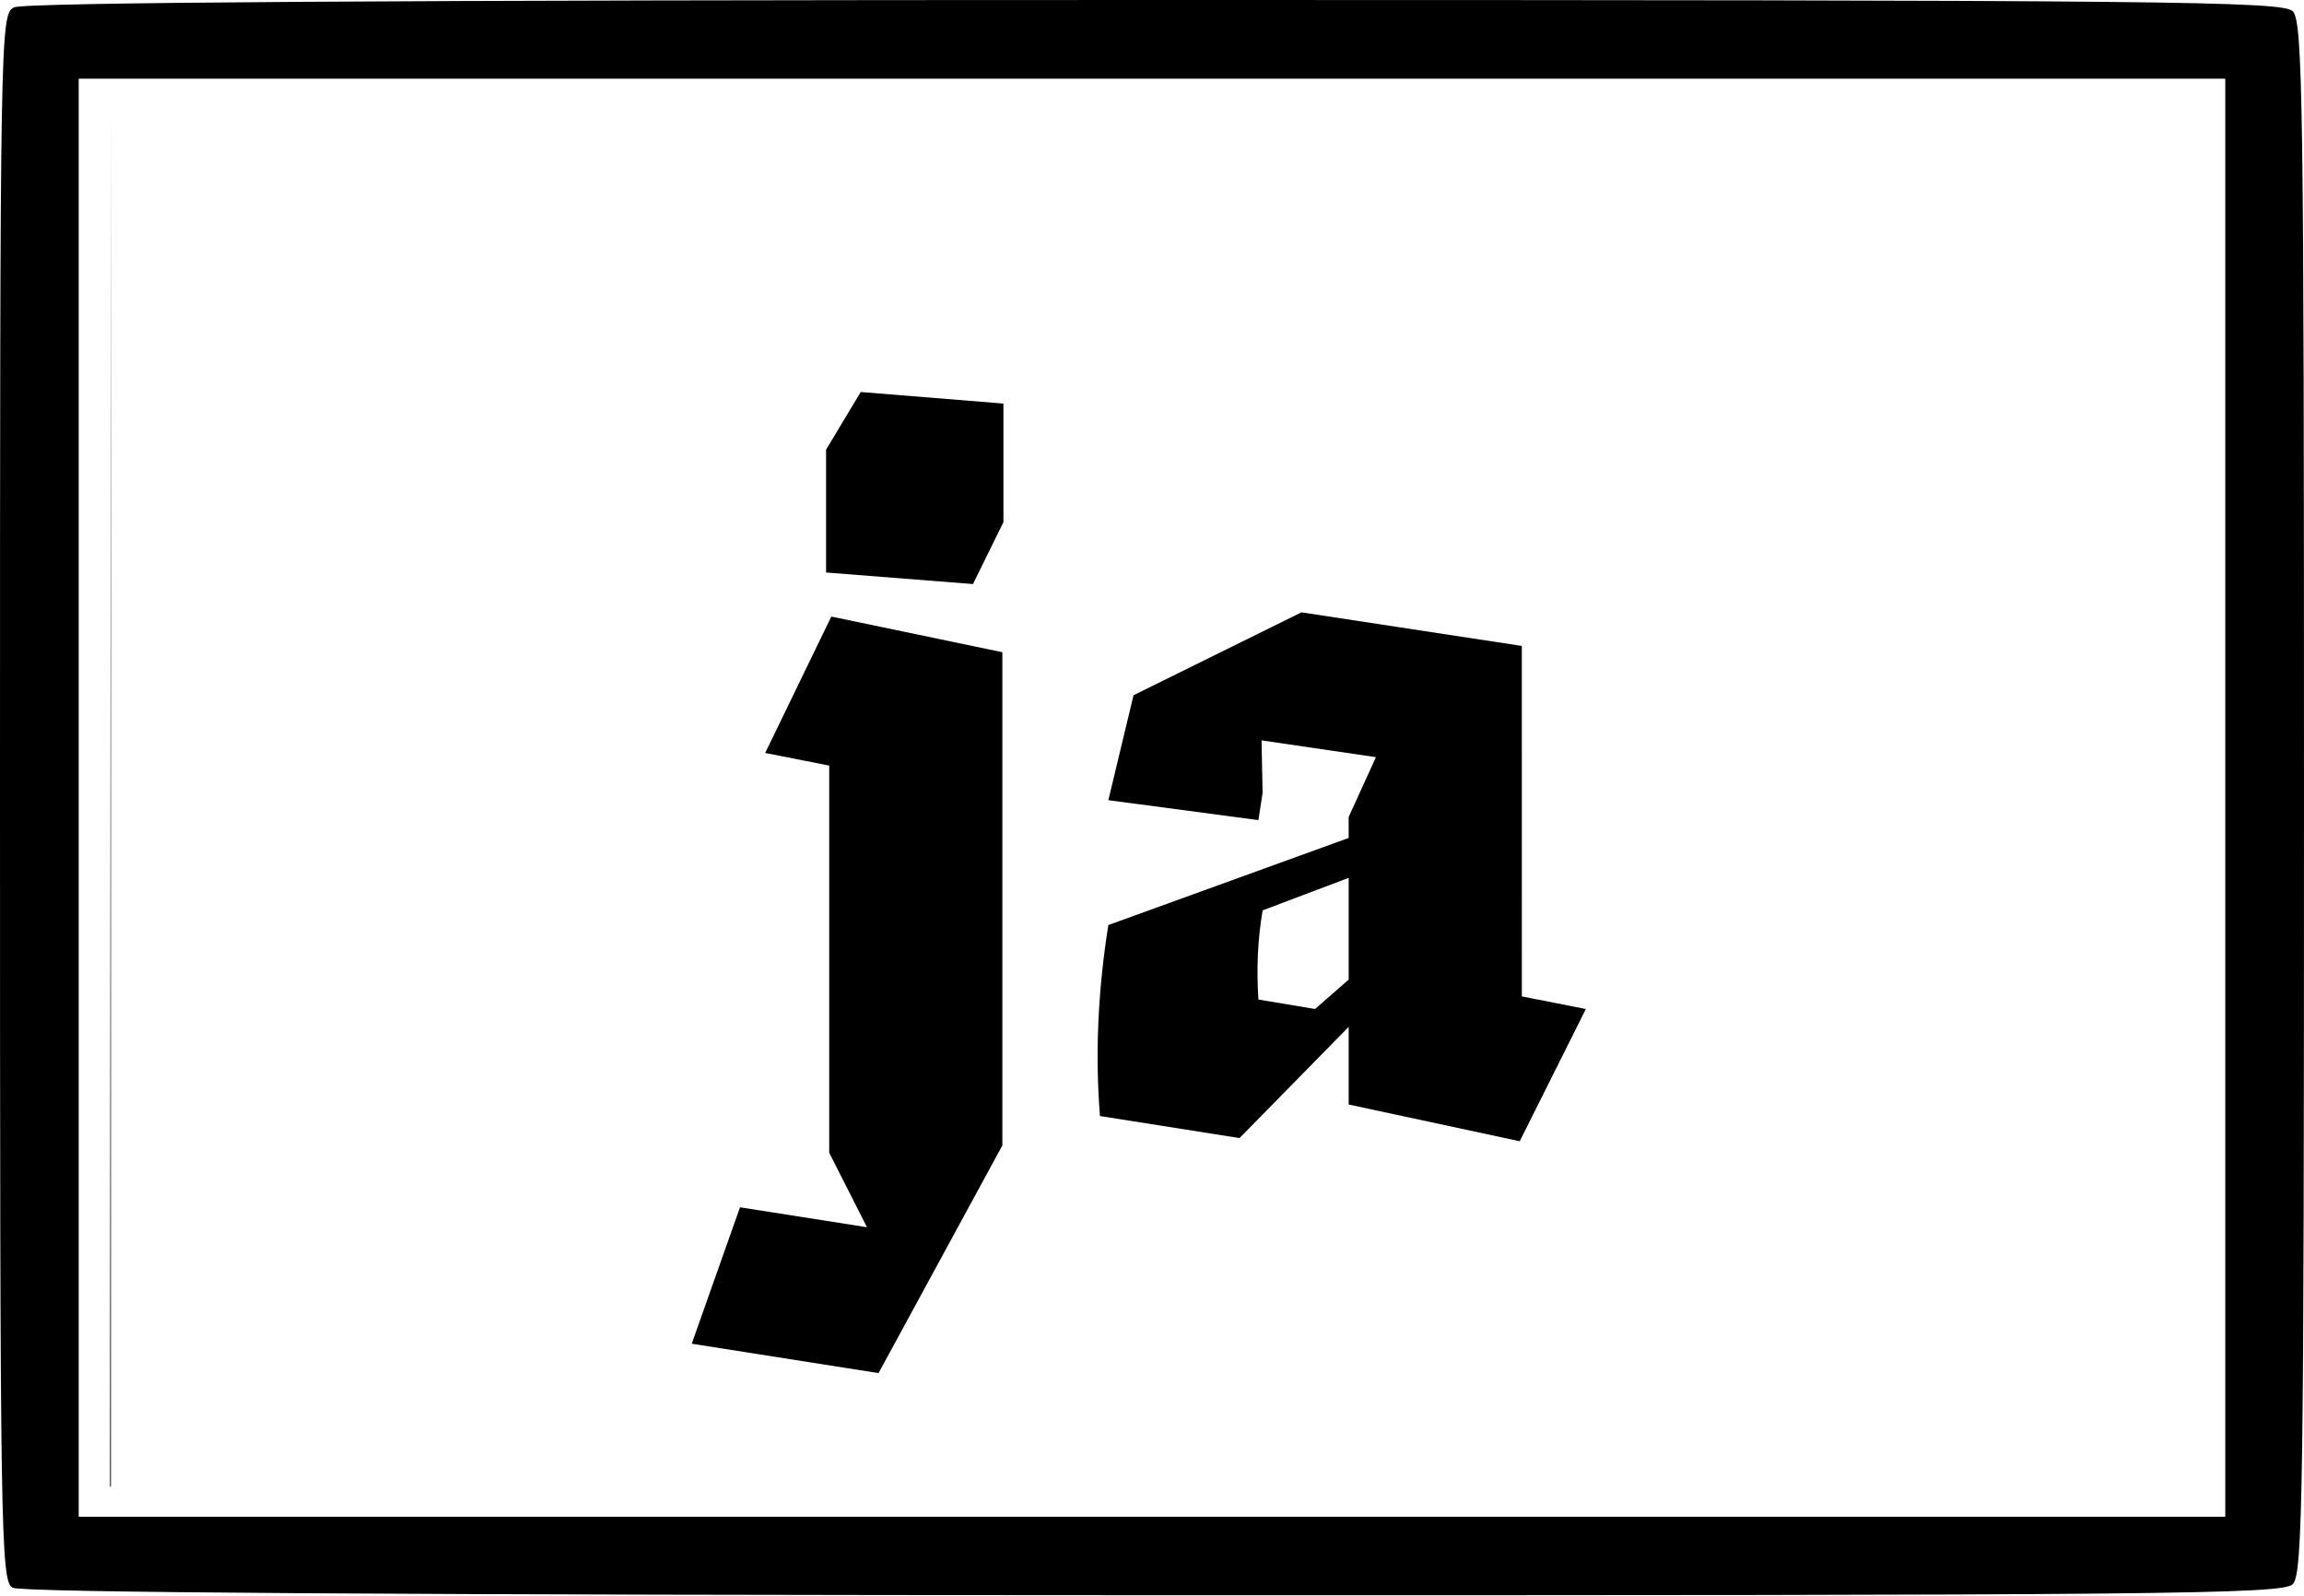
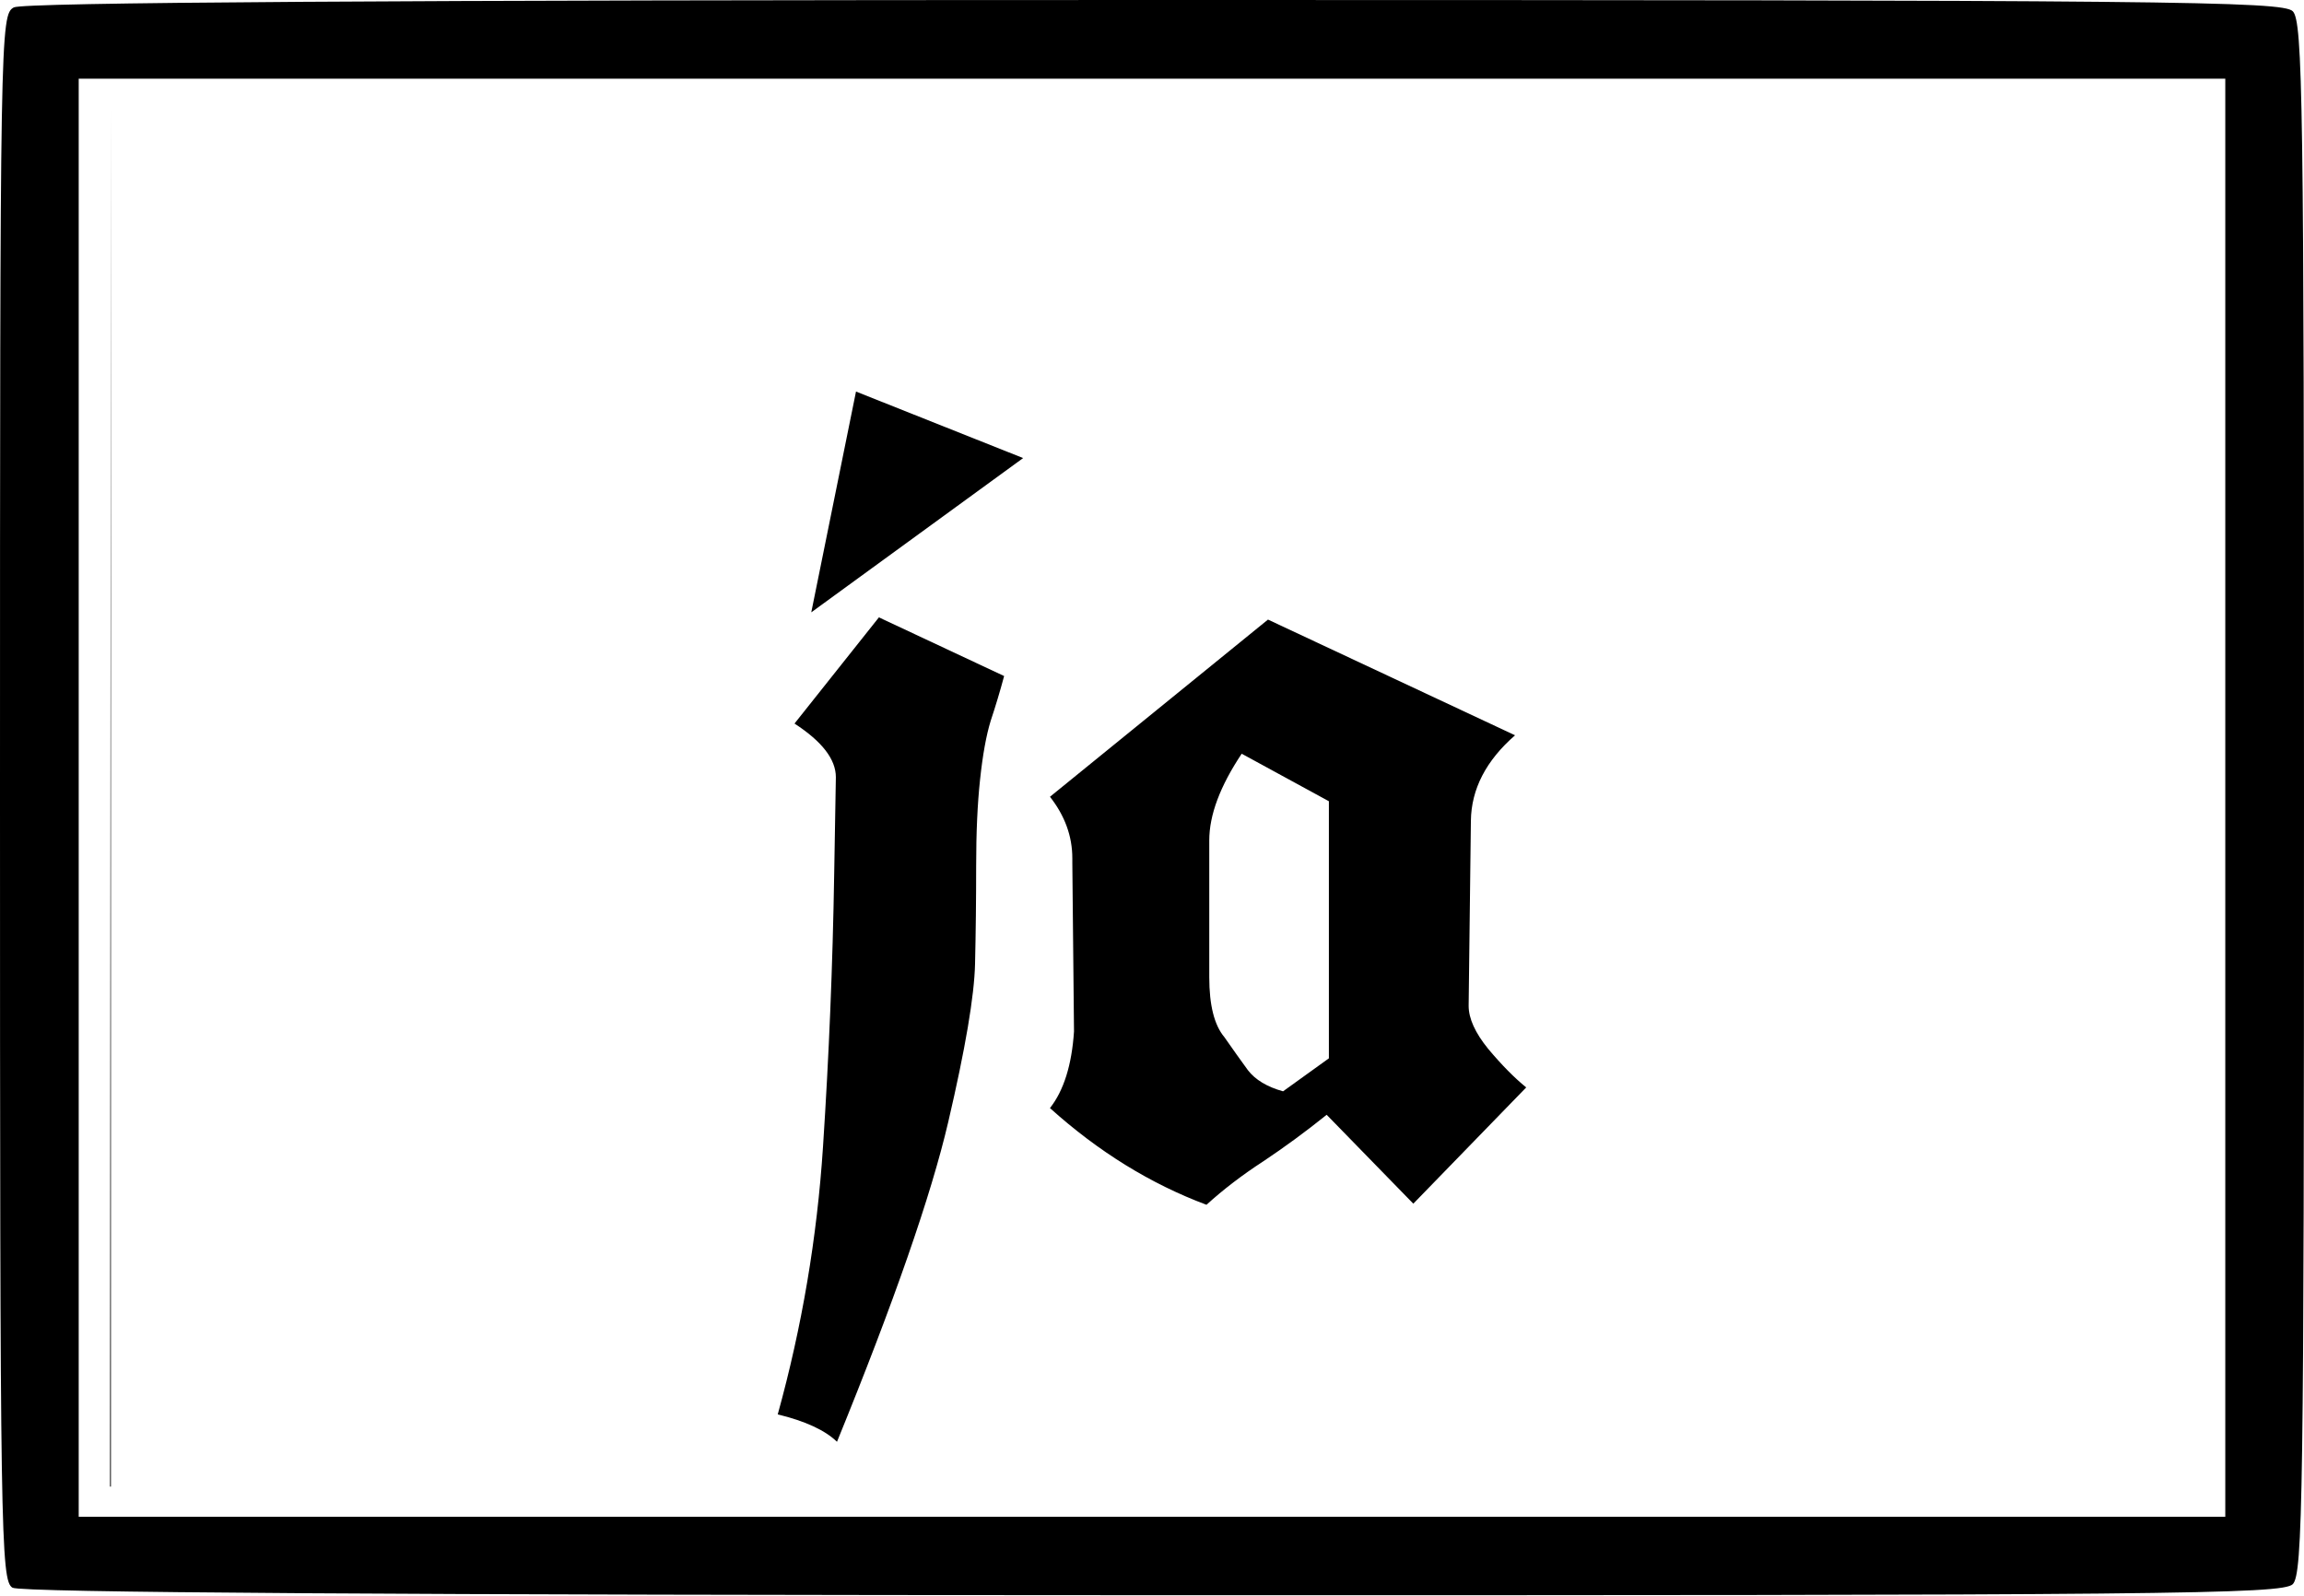
<svg xmlns="http://www.w3.org/2000/svg" width="85.196mm" height="58.995mm" viewBox="0 0 85.196 58.995" version="1.1" id="svg32163">
  <defs id="defs32160">
    <rect x="105.582" y="63.996" width="173.729" height="114.793" id="rect3734" />
    <rect x="113.922" y="162.334" width="492.566" height="234.328" id="rect35482" />
  </defs>
  <g id="layer3">
    <path id="path67818" style="fill:#000000;stroke-width:1" d="M 161.363 0 C 54.711 0 3.243 0.334 1.934 1.035 C 0.039 2.049 0 4.333 0 111.486 C 0 214.637 0.1 220.961 1.75 221.922 C 2.918 222.602 55.936 222.952 161.178 222.971 C 303.215 222.998 319.012 222.845 320.428 221.43 C 321.837 220.02 322 208.674 322 111.5 C 322 14.326 321.837 2.982 320.428 1.572 C 319.012 0.157 303.207 0 161.363 0 z M 11 11 L 161 11 L 311 11 L 311 111.5 L 311 212.002 L 161 212.002 L 11 212.002 L 11 111.5 L 11 11 z M 15.5 15.5 L 15.438 111.641 L 15.377 207.785 L 15.5 207.785 L 15.5 15.5 z " transform="scale(0.2645833)" />
  </g>
  <g id="layer2" />
  <g id="layer1" transform="translate(-53.79915,-73.0734)">
-     <text xml:space="preserve" transform="scale(0.2645833)" id="text35480" style="font-style:normal;font-weight:normal;font-size:40px;line-height:1.25;font-family:sans-serif;white-space:pre;shape-inside:url(#rect35482);fill:#000000;fill-opacity:1;stroke:none" />
-     <text xml:space="preserve" transform="matrix(0.2645833,0,0,0.2645833,53.79915,73.0734)" id="text3732" style="fill:black;fill-opacity:1;line-height:1.25;stroke:none;font-family:sans-serif;font-style:normal;font-weight:normal;font-size:40px;white-space:pre;shape-inside:url(#rect3734)" />
+     <text xml:space="preserve" transform="scale(0.2645833)" id="text35480" style="font-style:normal;font-weight:normal;font-size:40px;line-height:1.25;font-family:sans-serif;white-space:pre;shape-inside:url(#rect35482);display:inline;fill:#000000;fill-opacity:1;stroke:none" />
+     <text xml:space="preserve" transform="matrix(0.2645833,0,0,0.2645833,53.79915,73.0734)" id="text3732" style="font-style:normal;font-weight:normal;font-size:40px;line-height:1.25;font-family:sans-serif;white-space:pre;shape-inside:url(#rect3734);display:inline;fill:#000000;fill-opacity:1;stroke:none" />
    <text xml:space="preserve" style="font-size:35.278px;line-height:1.25;font-family:'Beth Ellen';-inkscape-font-specification:'Beth Ellen, Normal';stroke-width:0.265" x="60.804" y="169.455" id="text30532">
      <tspan id="tspan30530" style="stroke-width:0.265" x="60.804" y="169.455" />
    </text>
    <g aria-label="ja" id="text113379" style="font-size:35.278px;line-height:1.25;font-family:'Beth Ellen';-inkscape-font-specification:'Beth Ellen, Normal';stroke-width:0.265">
-       <path d="m 90.903,87.998 v 4.385 l -1.125,2.29 -5.433,-0.427 V 89.705 l 1.281,-2.134 z m -6.442,13.388 -2.367,-0.466 2.445,-5.045 6.325,1.319 v 18.239 l -4.579,8.421 -6.907,-1.087 1.785,-5.045 4.695,0.737 -1.397,-2.755 z" style="font-size:38.806px;font-family:EskapadeFrakturW04-Black;-inkscape-font-specification:'EskapadeFrakturW04-Black, Normal'" id="path831" />
-       <path d="m 110.073,109.923 2.367,0.466 -2.445,4.89 -6.325,-1.358 v -2.872 l -4.036,4.113 -5.161,-0.815 q -0.272,-3.415 0.31,-7.063 l 8.886,-3.221 v -0.776 l 1.009,-2.212 -4.23,-0.621 0.039,1.94 -0.155,1.009 -5.549,-0.737 0.931,-3.881 6.209,-3.066 8.149,1.242 z m -6.403,-0.621 v -3.764 l -3.182,1.203 q -0.272,1.591 -0.155,3.298 l 2.095,0.349 z" style="font-size:38.806px;font-family:EskapadeFrakturW04-Black;-inkscape-font-specification:'EskapadeFrakturW04-Black, Normal'" id="path833" />
+       <path style="font-size:42.333px;font-family:UnifrakturCook;-inkscape-font-specification:UnifrakturCook;stroke-width:0.07" d="m 83.178,99.832 3.121,-3.927 4.63,2.17 q -0.227,0.847 -0.496,1.654 -0.248,0.806 -0.393,2.17 -0.145,1.344 -0.145,3.204 0,1.84 -0.041,3.617 -0.041,1.778 -0.992,5.85 -0.951,4.072 -4.113,11.824 -0.661,-0.641 -2.191,-1.013 1.344,-4.858 1.674,-9.901 0.331,-5.044 0.413,-10.067 l 0.062,-3.597 q 0,-0.992 -1.53,-1.984 z m 0.62,-4.113 1.654,-8.165 6.18,2.46 z m 8.826,6.821 8.062,-6.553 9.136,4.279 q -1.612,1.406 -1.633,3.163 l -0.083,6.842 q 0,0.703 0.723,1.592 0.744,0.889 1.406,1.426 l -4.175,4.299 -3.204,-3.287 q -1.158,0.93 -2.336,1.716 -1.178,0.765 -2.108,1.612 -3.101,-1.158 -5.788,-3.576 0.765,-0.972 0.889,-2.832 l -0.062,-6.243 q 0,-0.083 0,-0.165 0,-1.22 -0.827,-2.274 z m 7.09,-1.592 q -1.199,1.798 -1.199,3.204 v 5.064 q 0,1.55 0.558,2.212 0.475,0.682 0.868,1.22 0.413,0.537 1.302,0.785 l 1.695,-1.22 v -9.508 z" id="text1" aria-label="ja" />
    </g>
  </g>
</svg>
